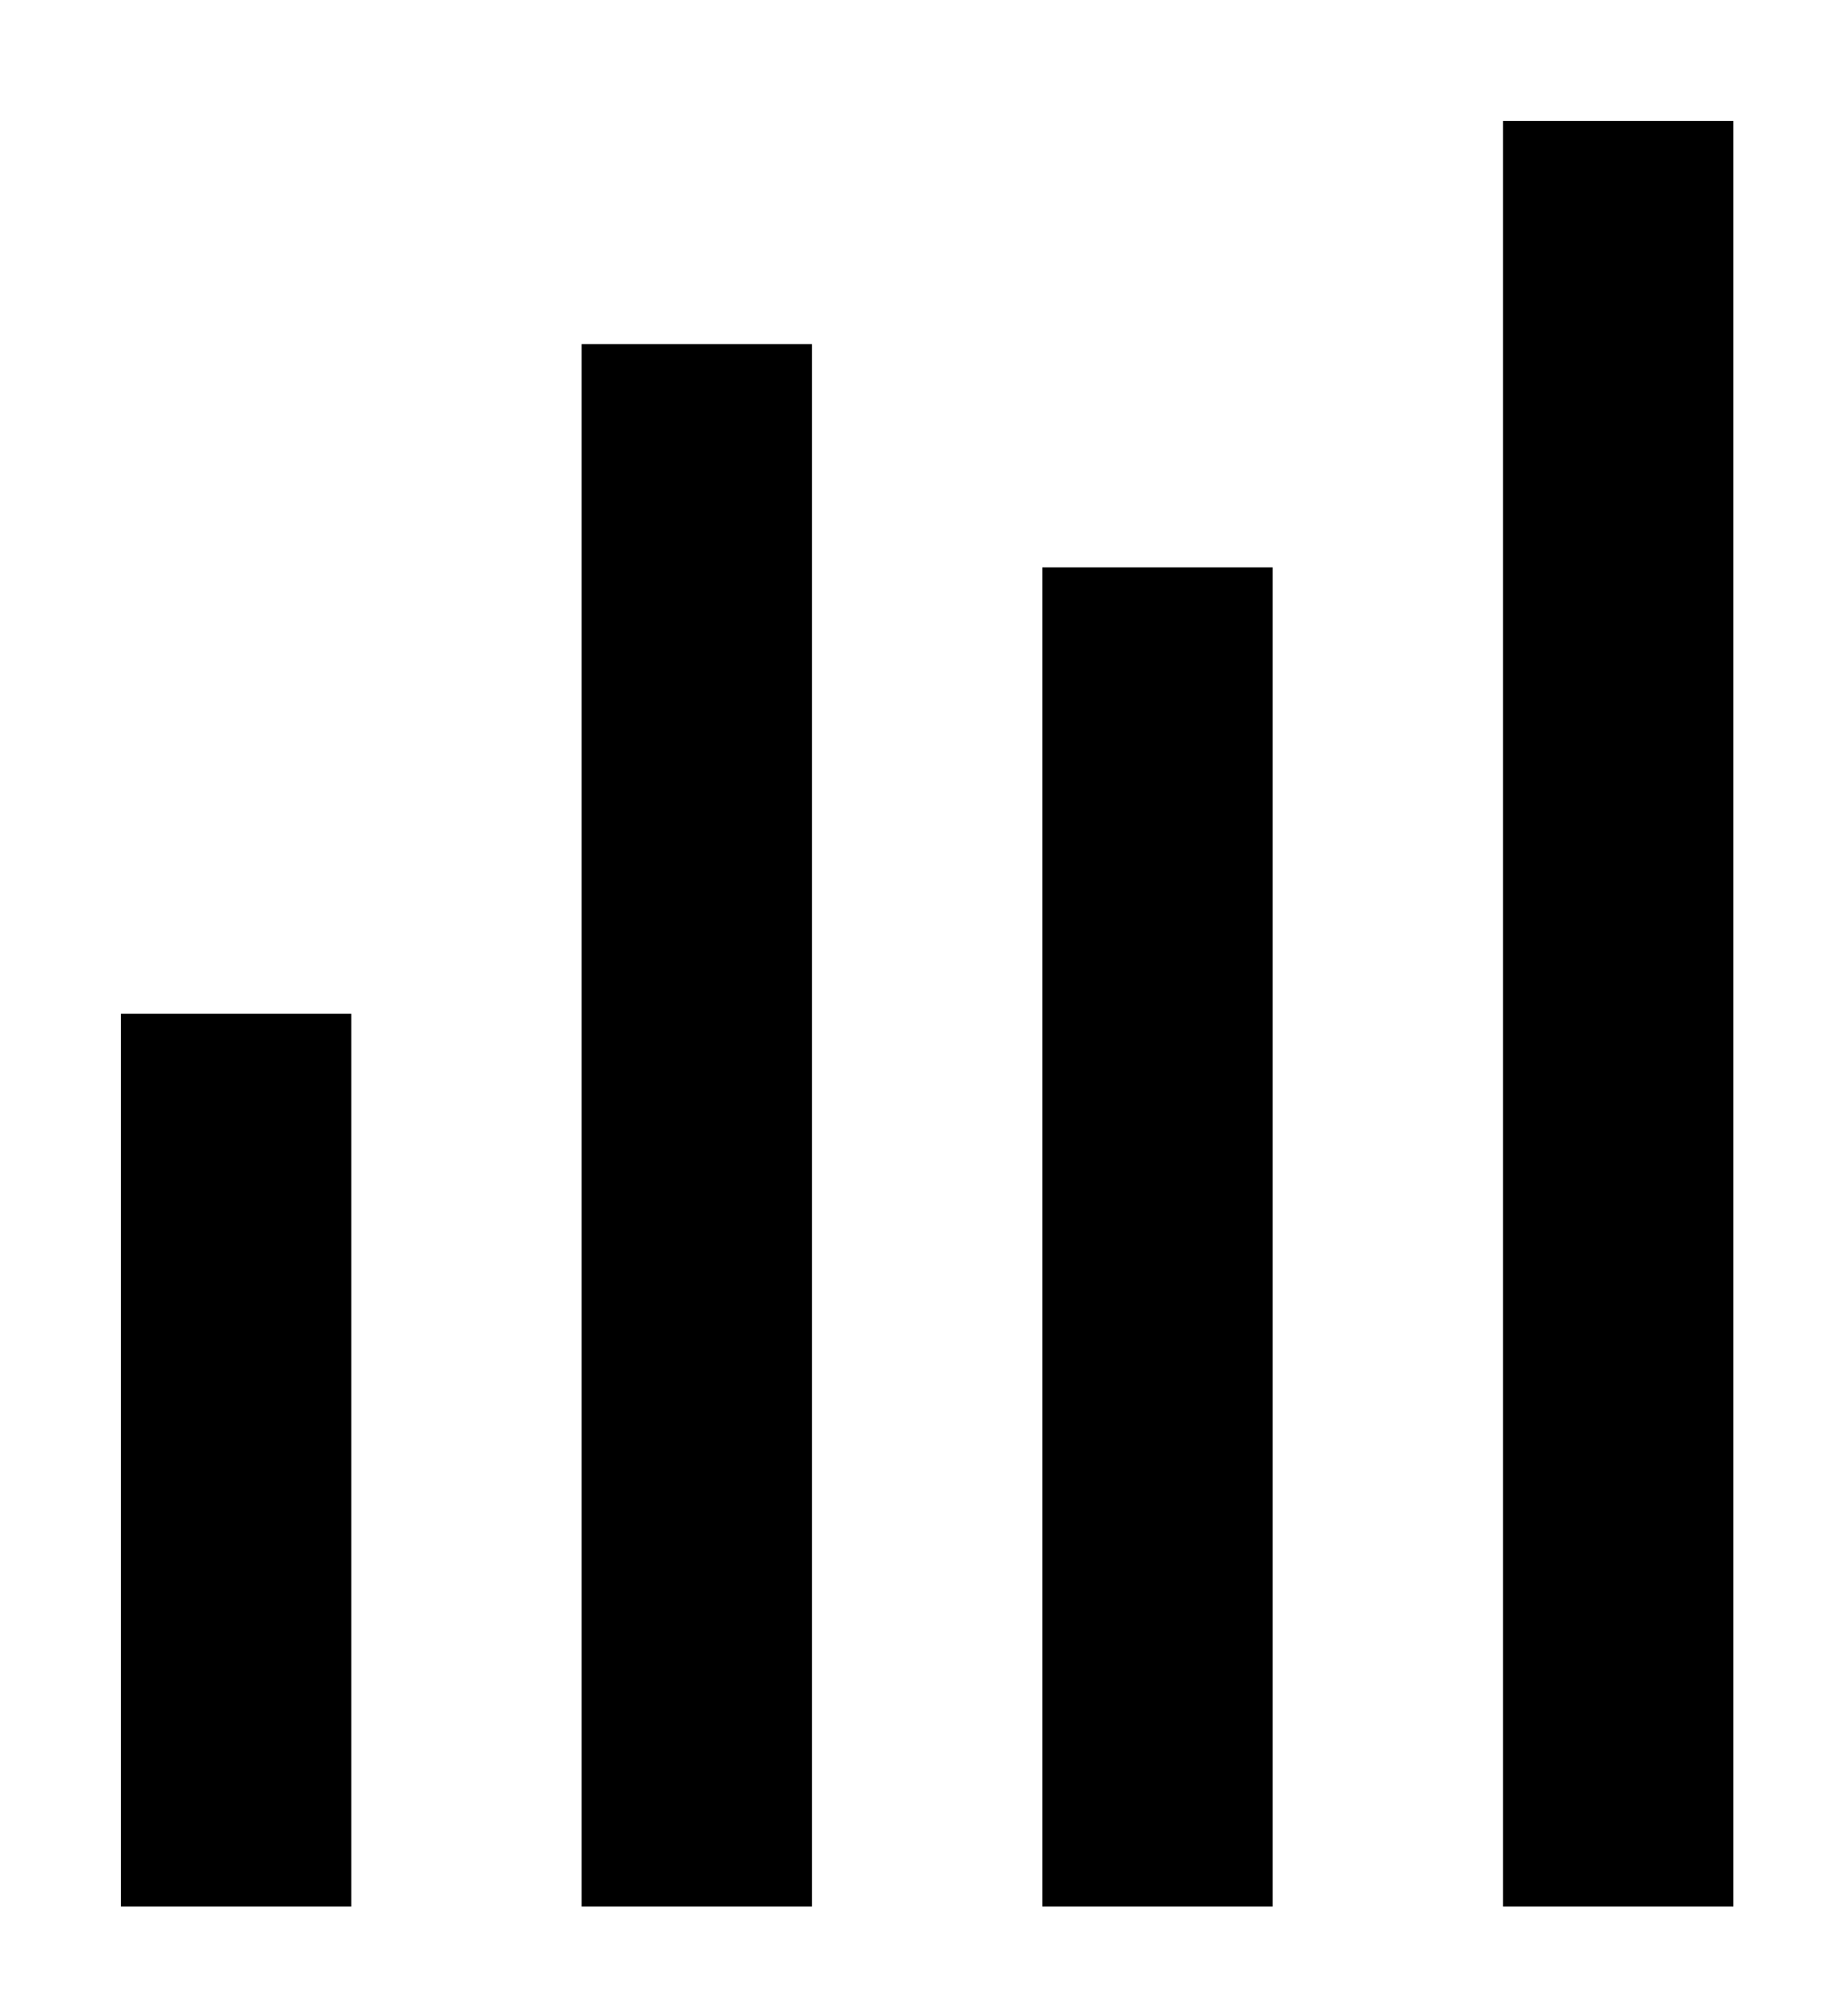
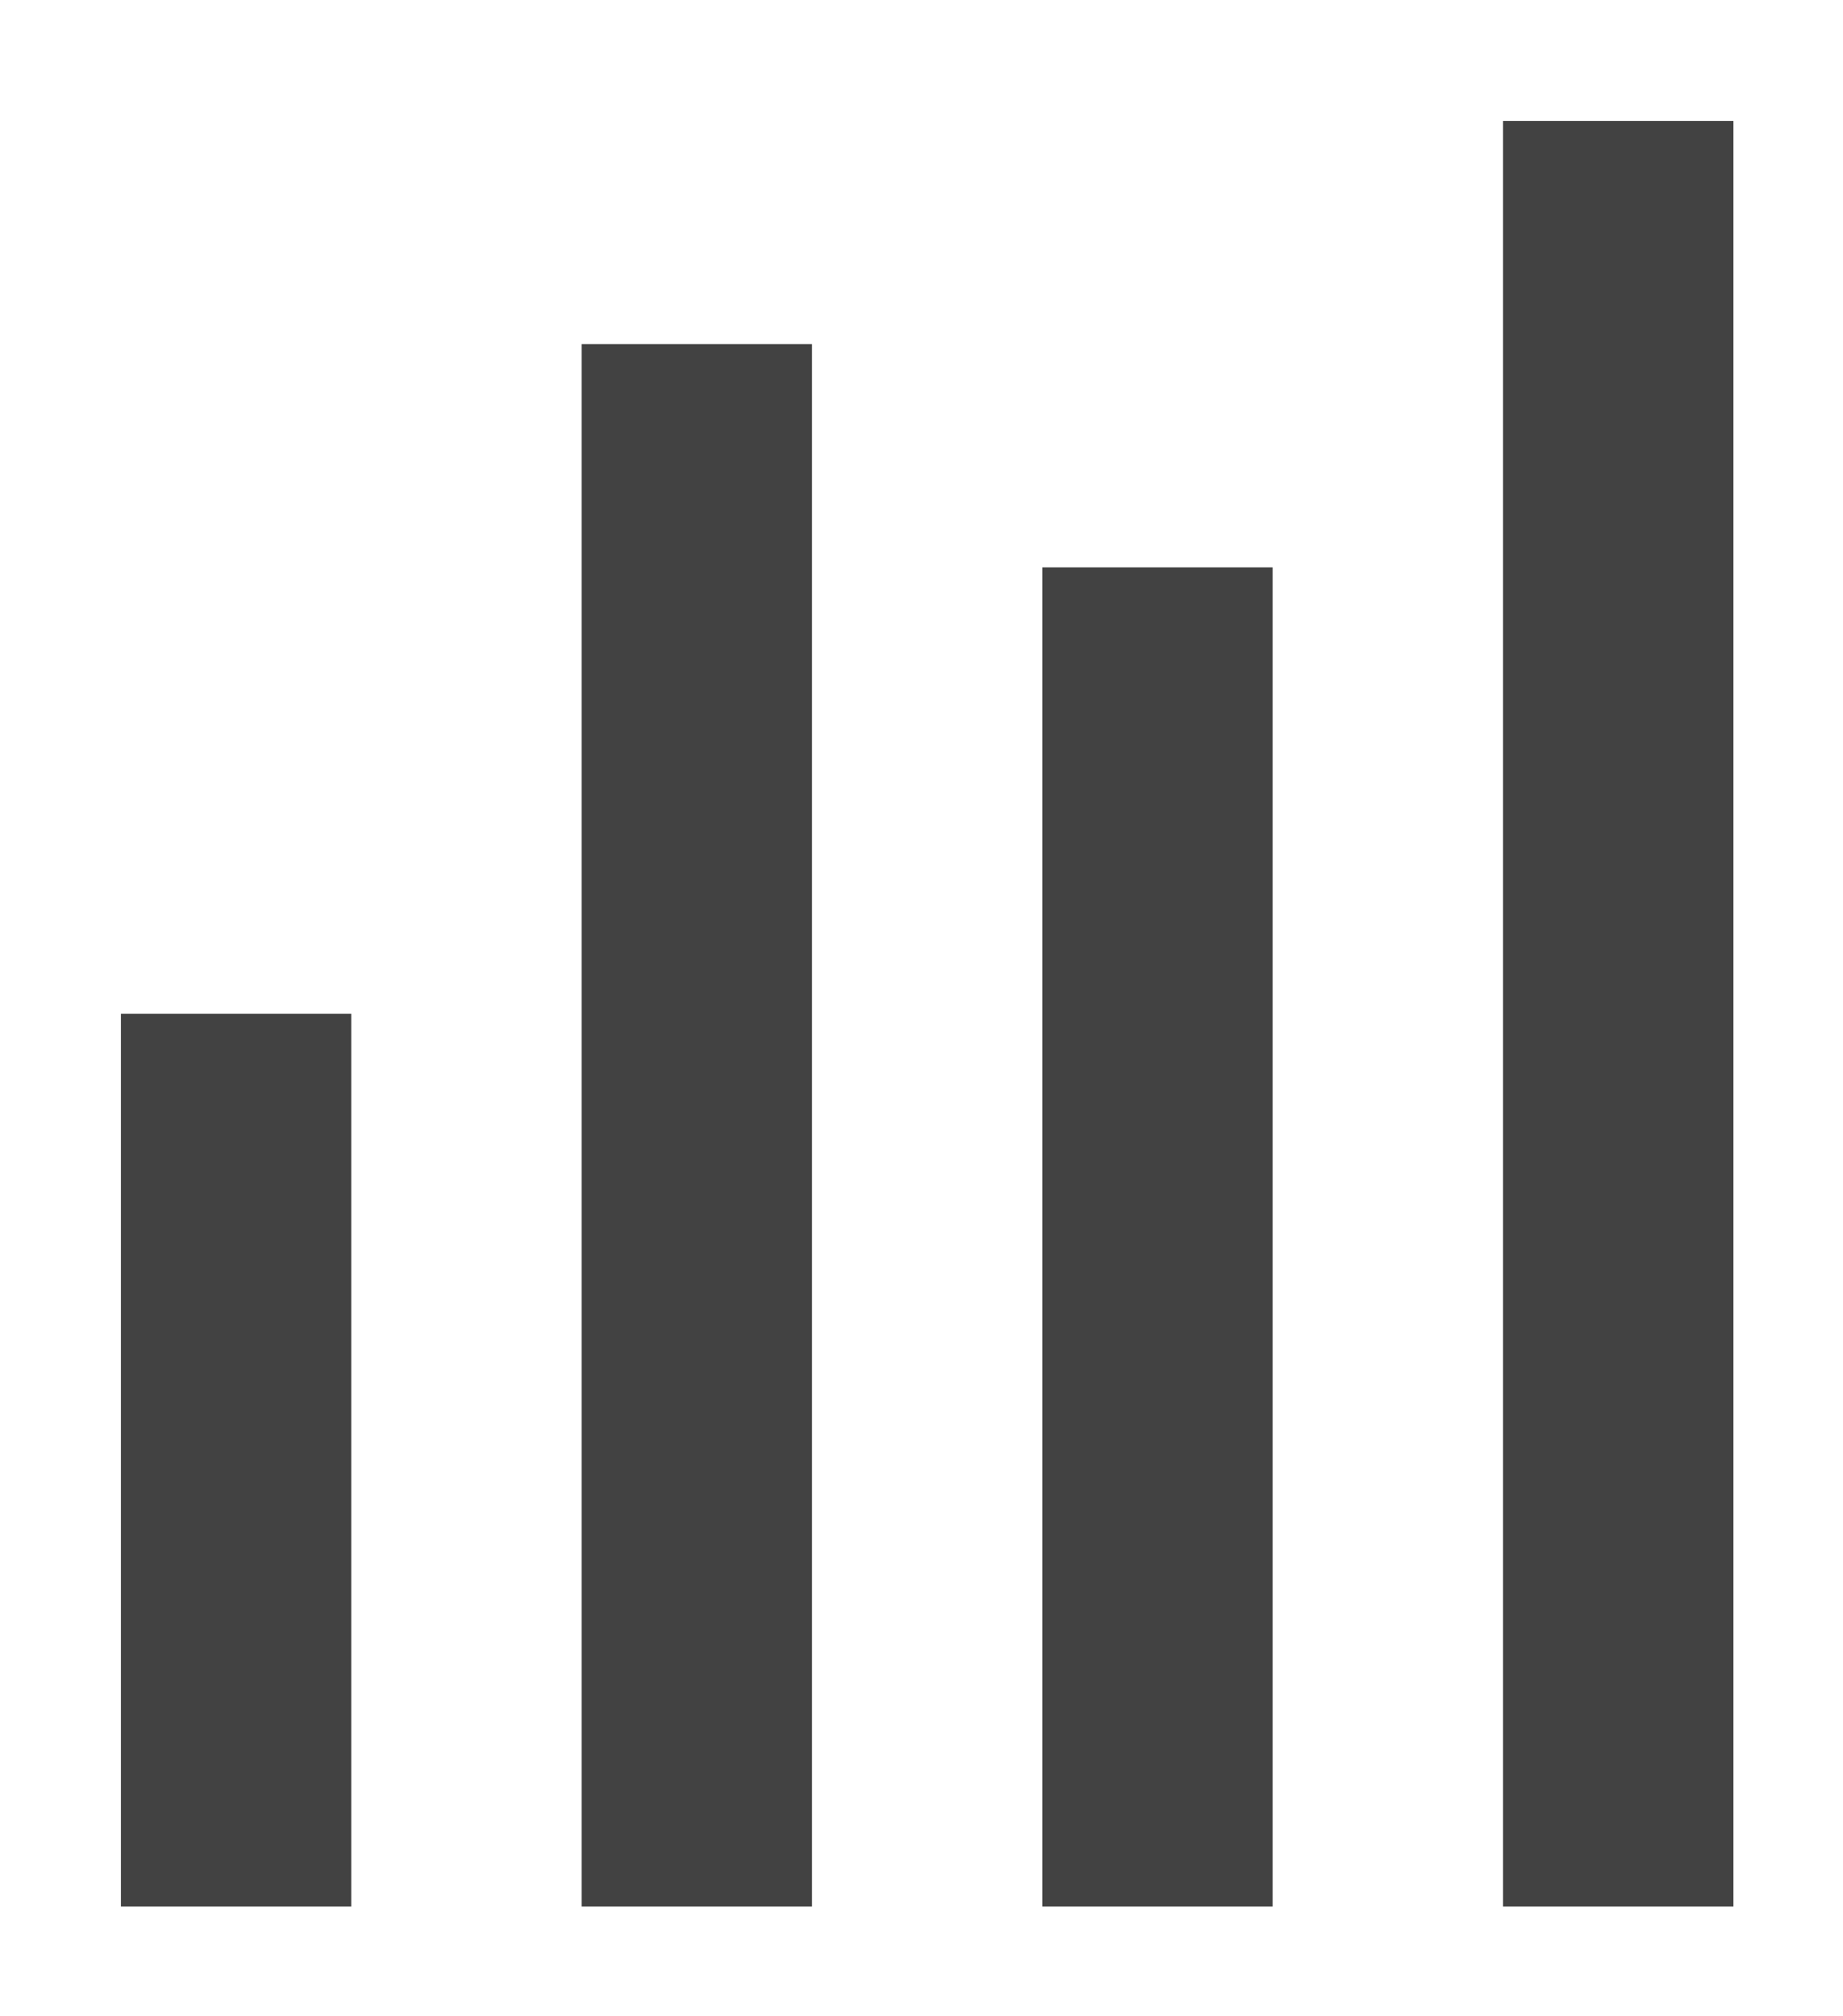
<svg xmlns="http://www.w3.org/2000/svg" xmlns:xlink="http://www.w3.org/1999/xlink" width="48" height="52.5" viewBox="0 0 16 17.5" fill="none">
  <defs>
    <path id="stroke3_4472_2169" d="M238.25 660.300H240.25V668.05H238.25ZM242.25 654.487H244.25V668.05H242.25ZM246.25 656.425H248.25V668.05H246.25ZM250.25 652.550H252.25V668.05H250.25Z" />
  </defs>
  <g transform="translate(-237.2 -651.5)">
-     <use xlink:href="#stroke3_4472_2169" fill="#000000" />
+     <use xlink:href="#stroke3_4472_2169" fill="#424242" />
  </g>
</svg>
